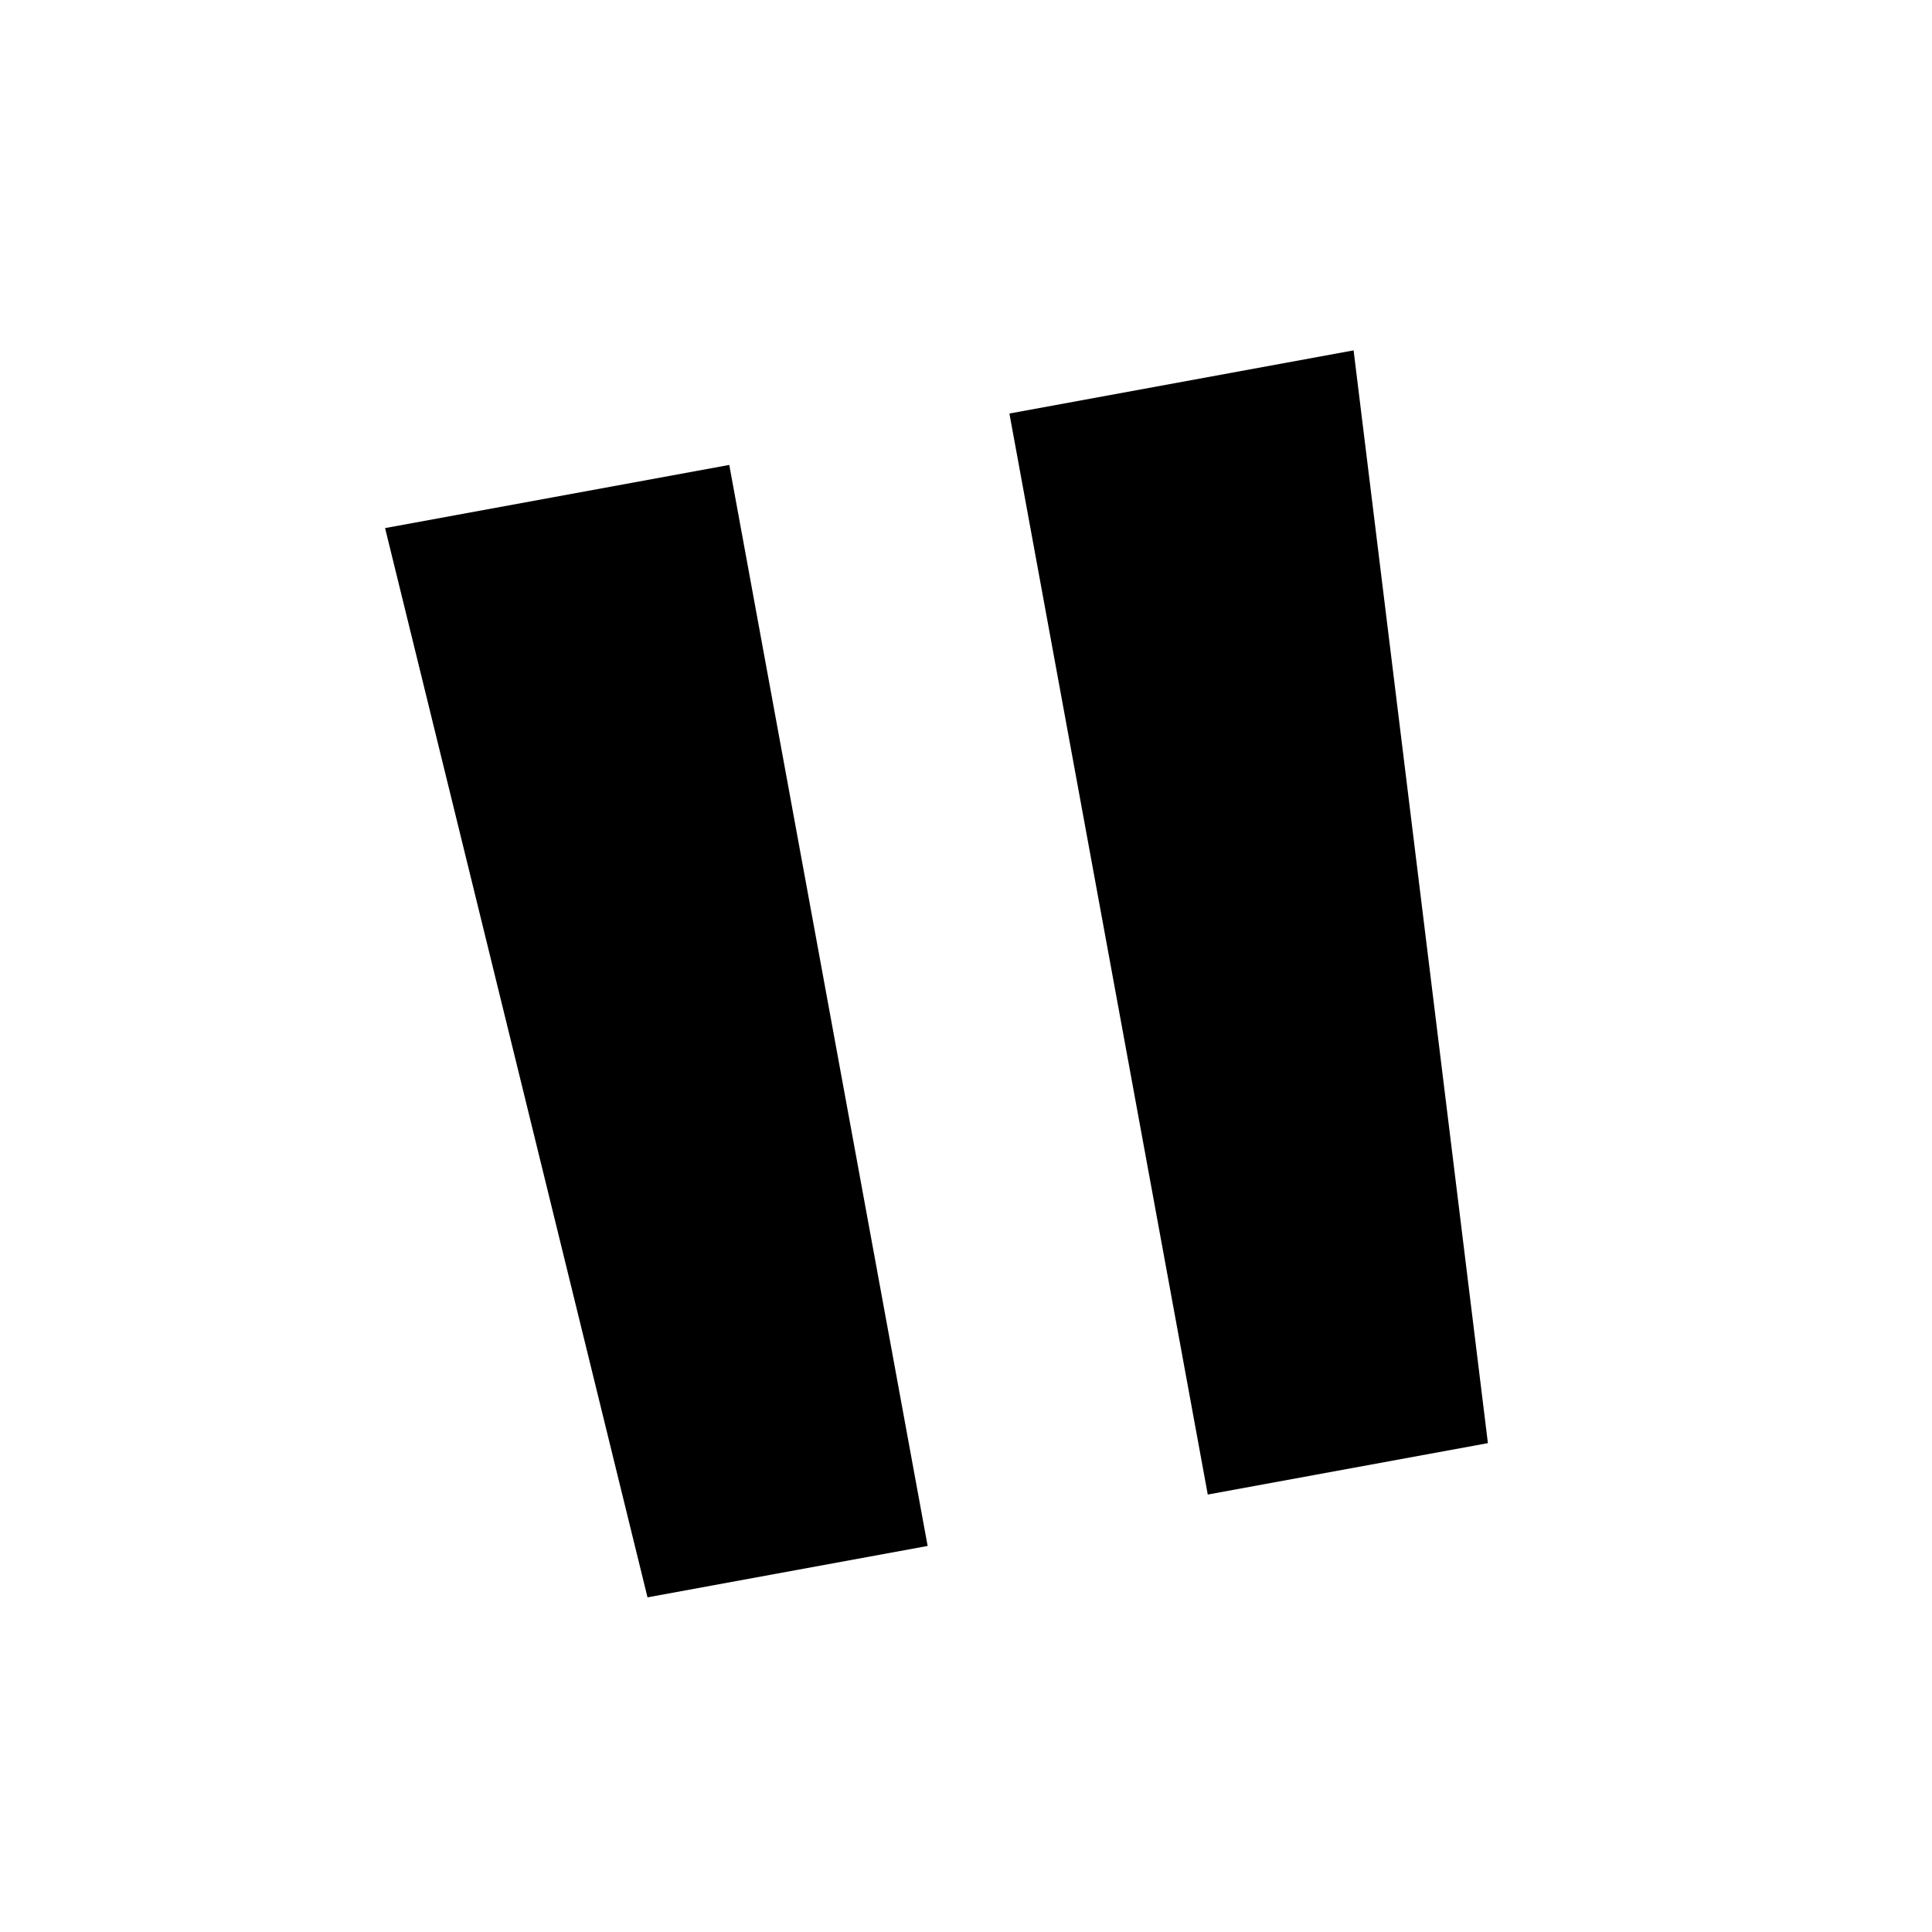
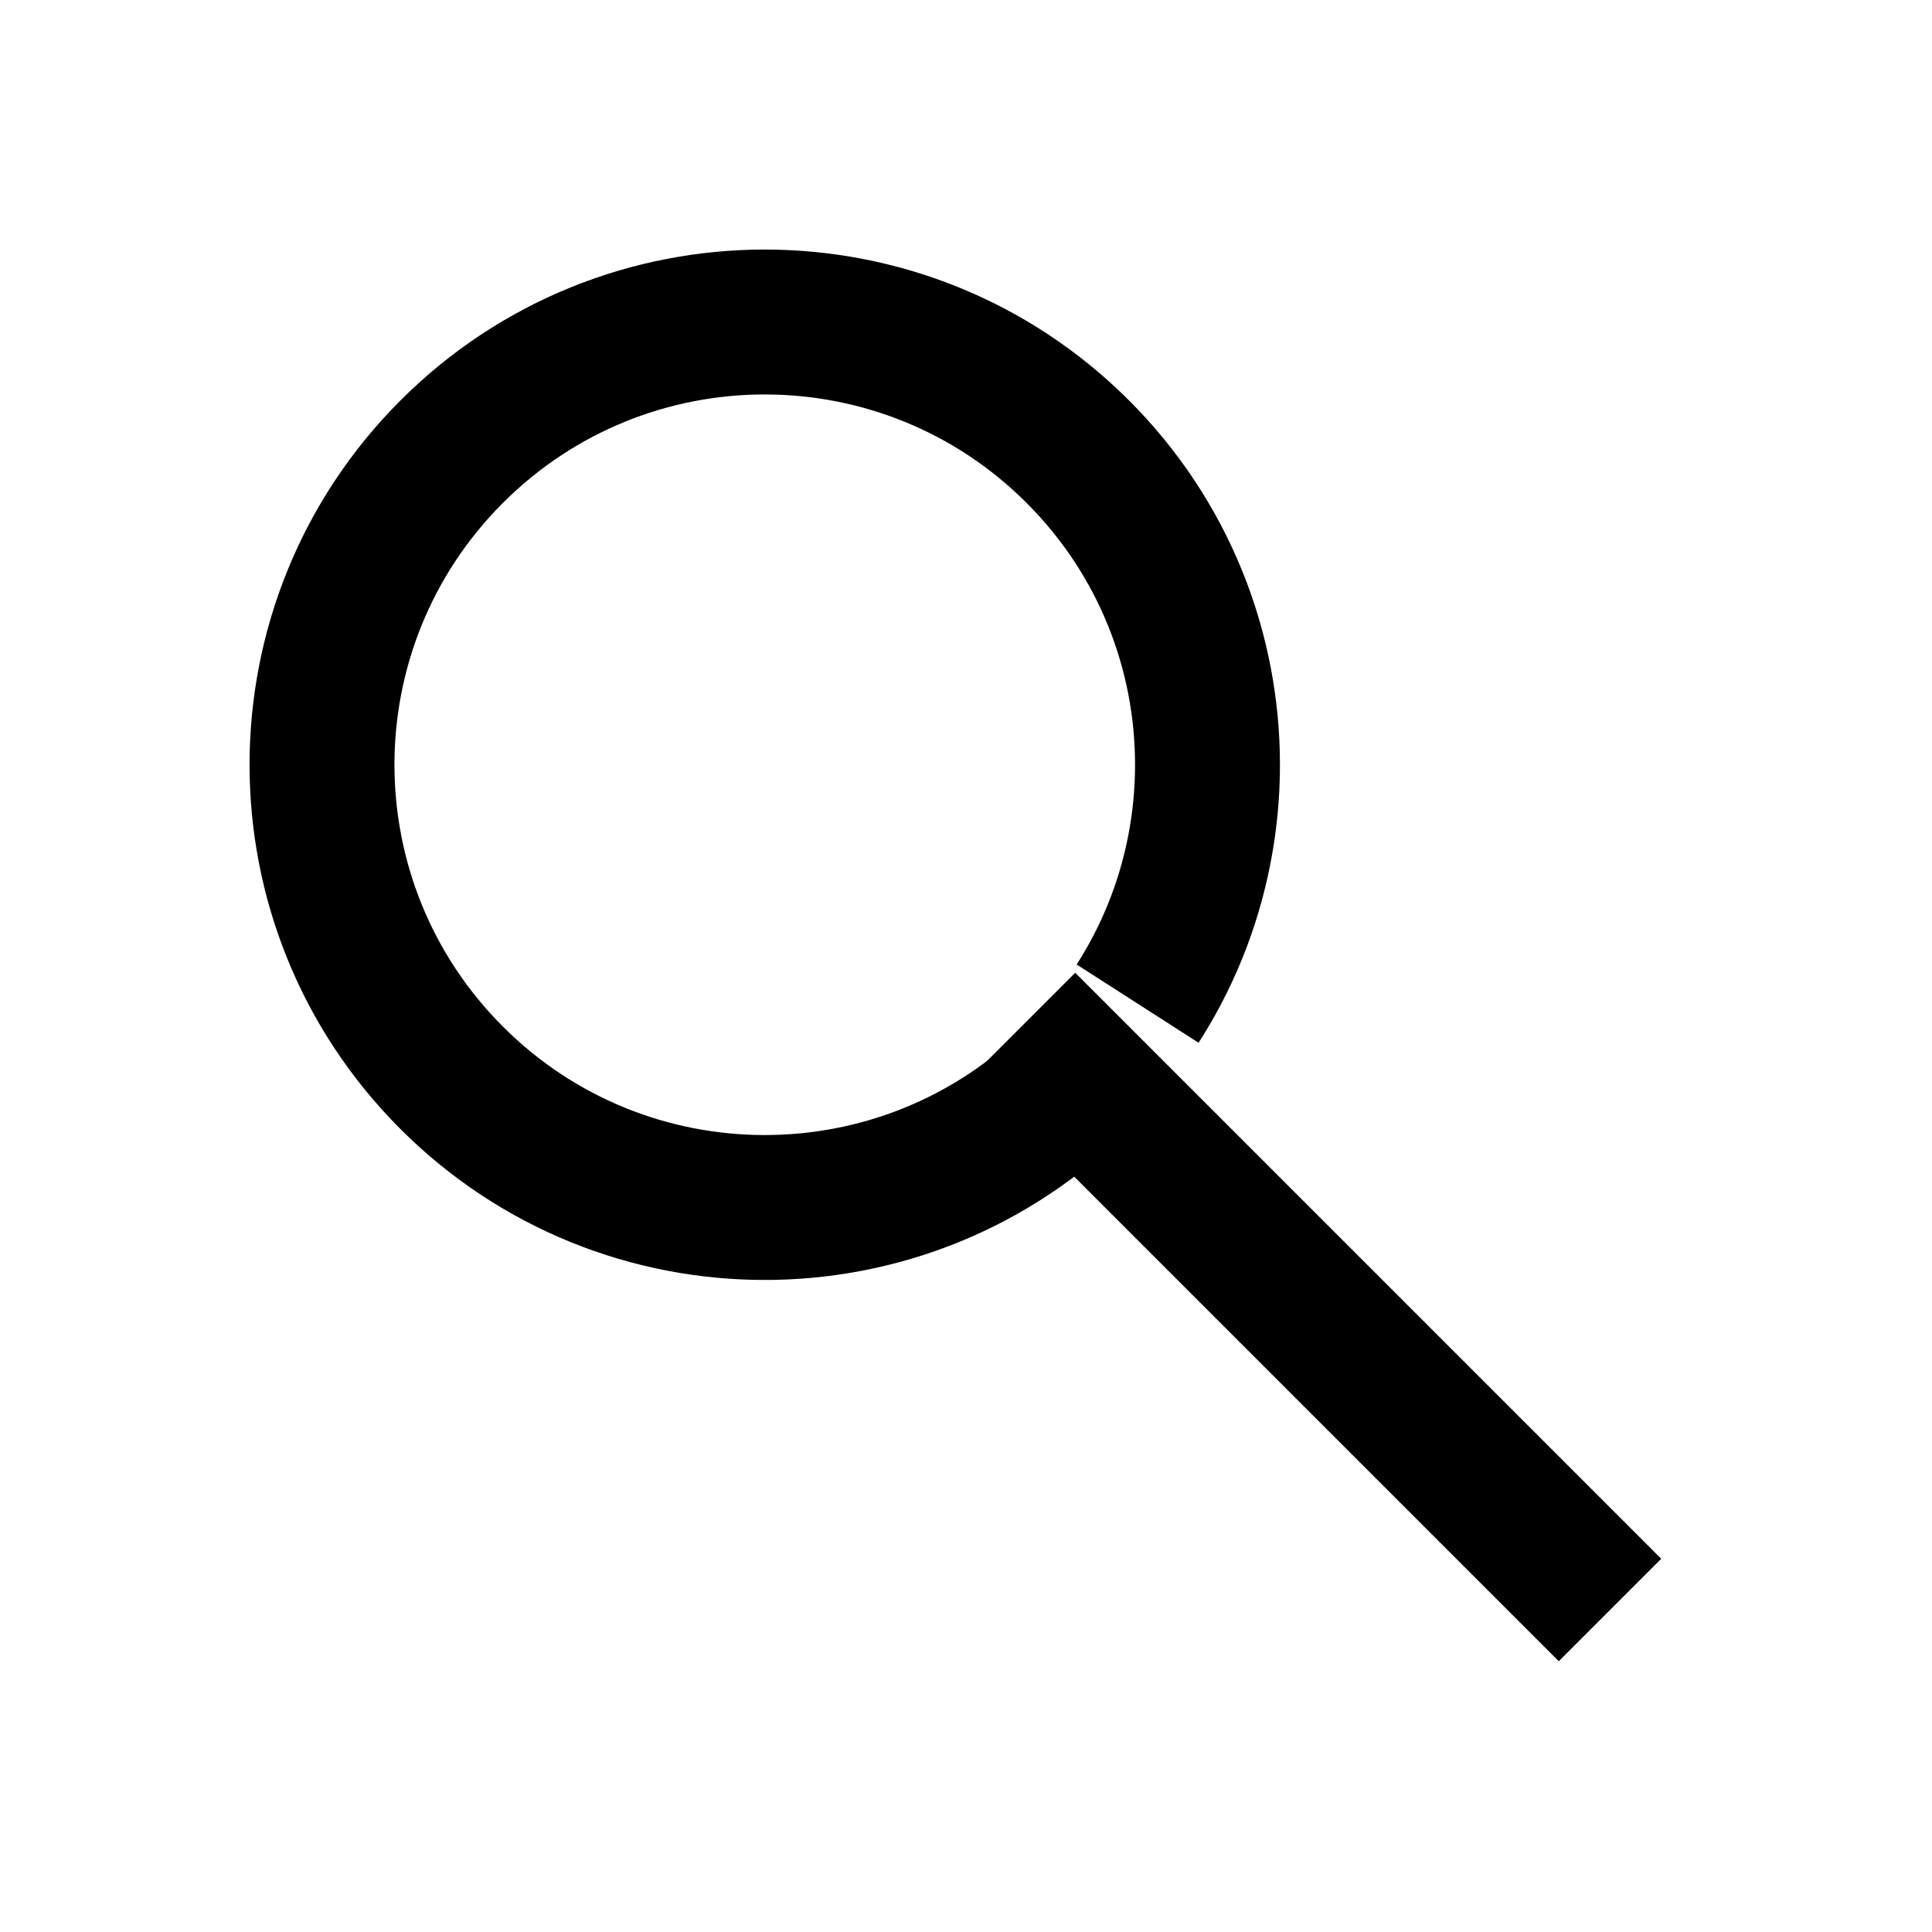
- <svg xmlns="http://www.w3.org/2000/svg" viewBox="0 0 24 24" id="playtopause" width="24px" height="24px">
-   <g id="group" transform="rotate(79.60193 12 12)">
-     <path id="path" d="M 5.347 5.884 L 5.347 10.231 L 19 10.231 L 19 6.693 L 5.347 5.884 M 5.347 13.769 L 5.347 18.116 L 19 17.307 L 19 13.769 L 5.347 13.769" fill="#000000" stroke-width="1" />
+ <svg xmlns="http://www.w3.org/2000/svg" viewBox="0 0 24 24" id="searchtoclose" width="24px" height="24px">
+   <g id="oval_container">
+     <path id="oval" d="M 13.389 13.389 C 15.537 11.241 15.537 7.759 13.389 5.611 C 11.241 3.463 7.759 3.463 5.611 5.611 C 3.463 7.759 3.463 11.241 5.611 13.389 C 7.759 15.537 11.241 15.537 13.389 13.389 Z" fill="none" stroke="#000000" stroke-width="1.8" stroke-dasharray="33.376,1.186" stroke-dashoffset="33.376" />
  </g>
+   <path id="ne_stem" d="M 18 6 L 6 18" fill="none" stroke="#000000" stroke-width="1.8" stroke-dasharray="0,16.971" stroke-dashoffset="16.971" />
+   <path id="nw_stem" d="M 6 6 L 20 20" fill="none" stroke="#000000" stroke-width="1.8" stroke-dasharray="10.295,9.504" stroke-dashoffset="10.295" />
</svg>
